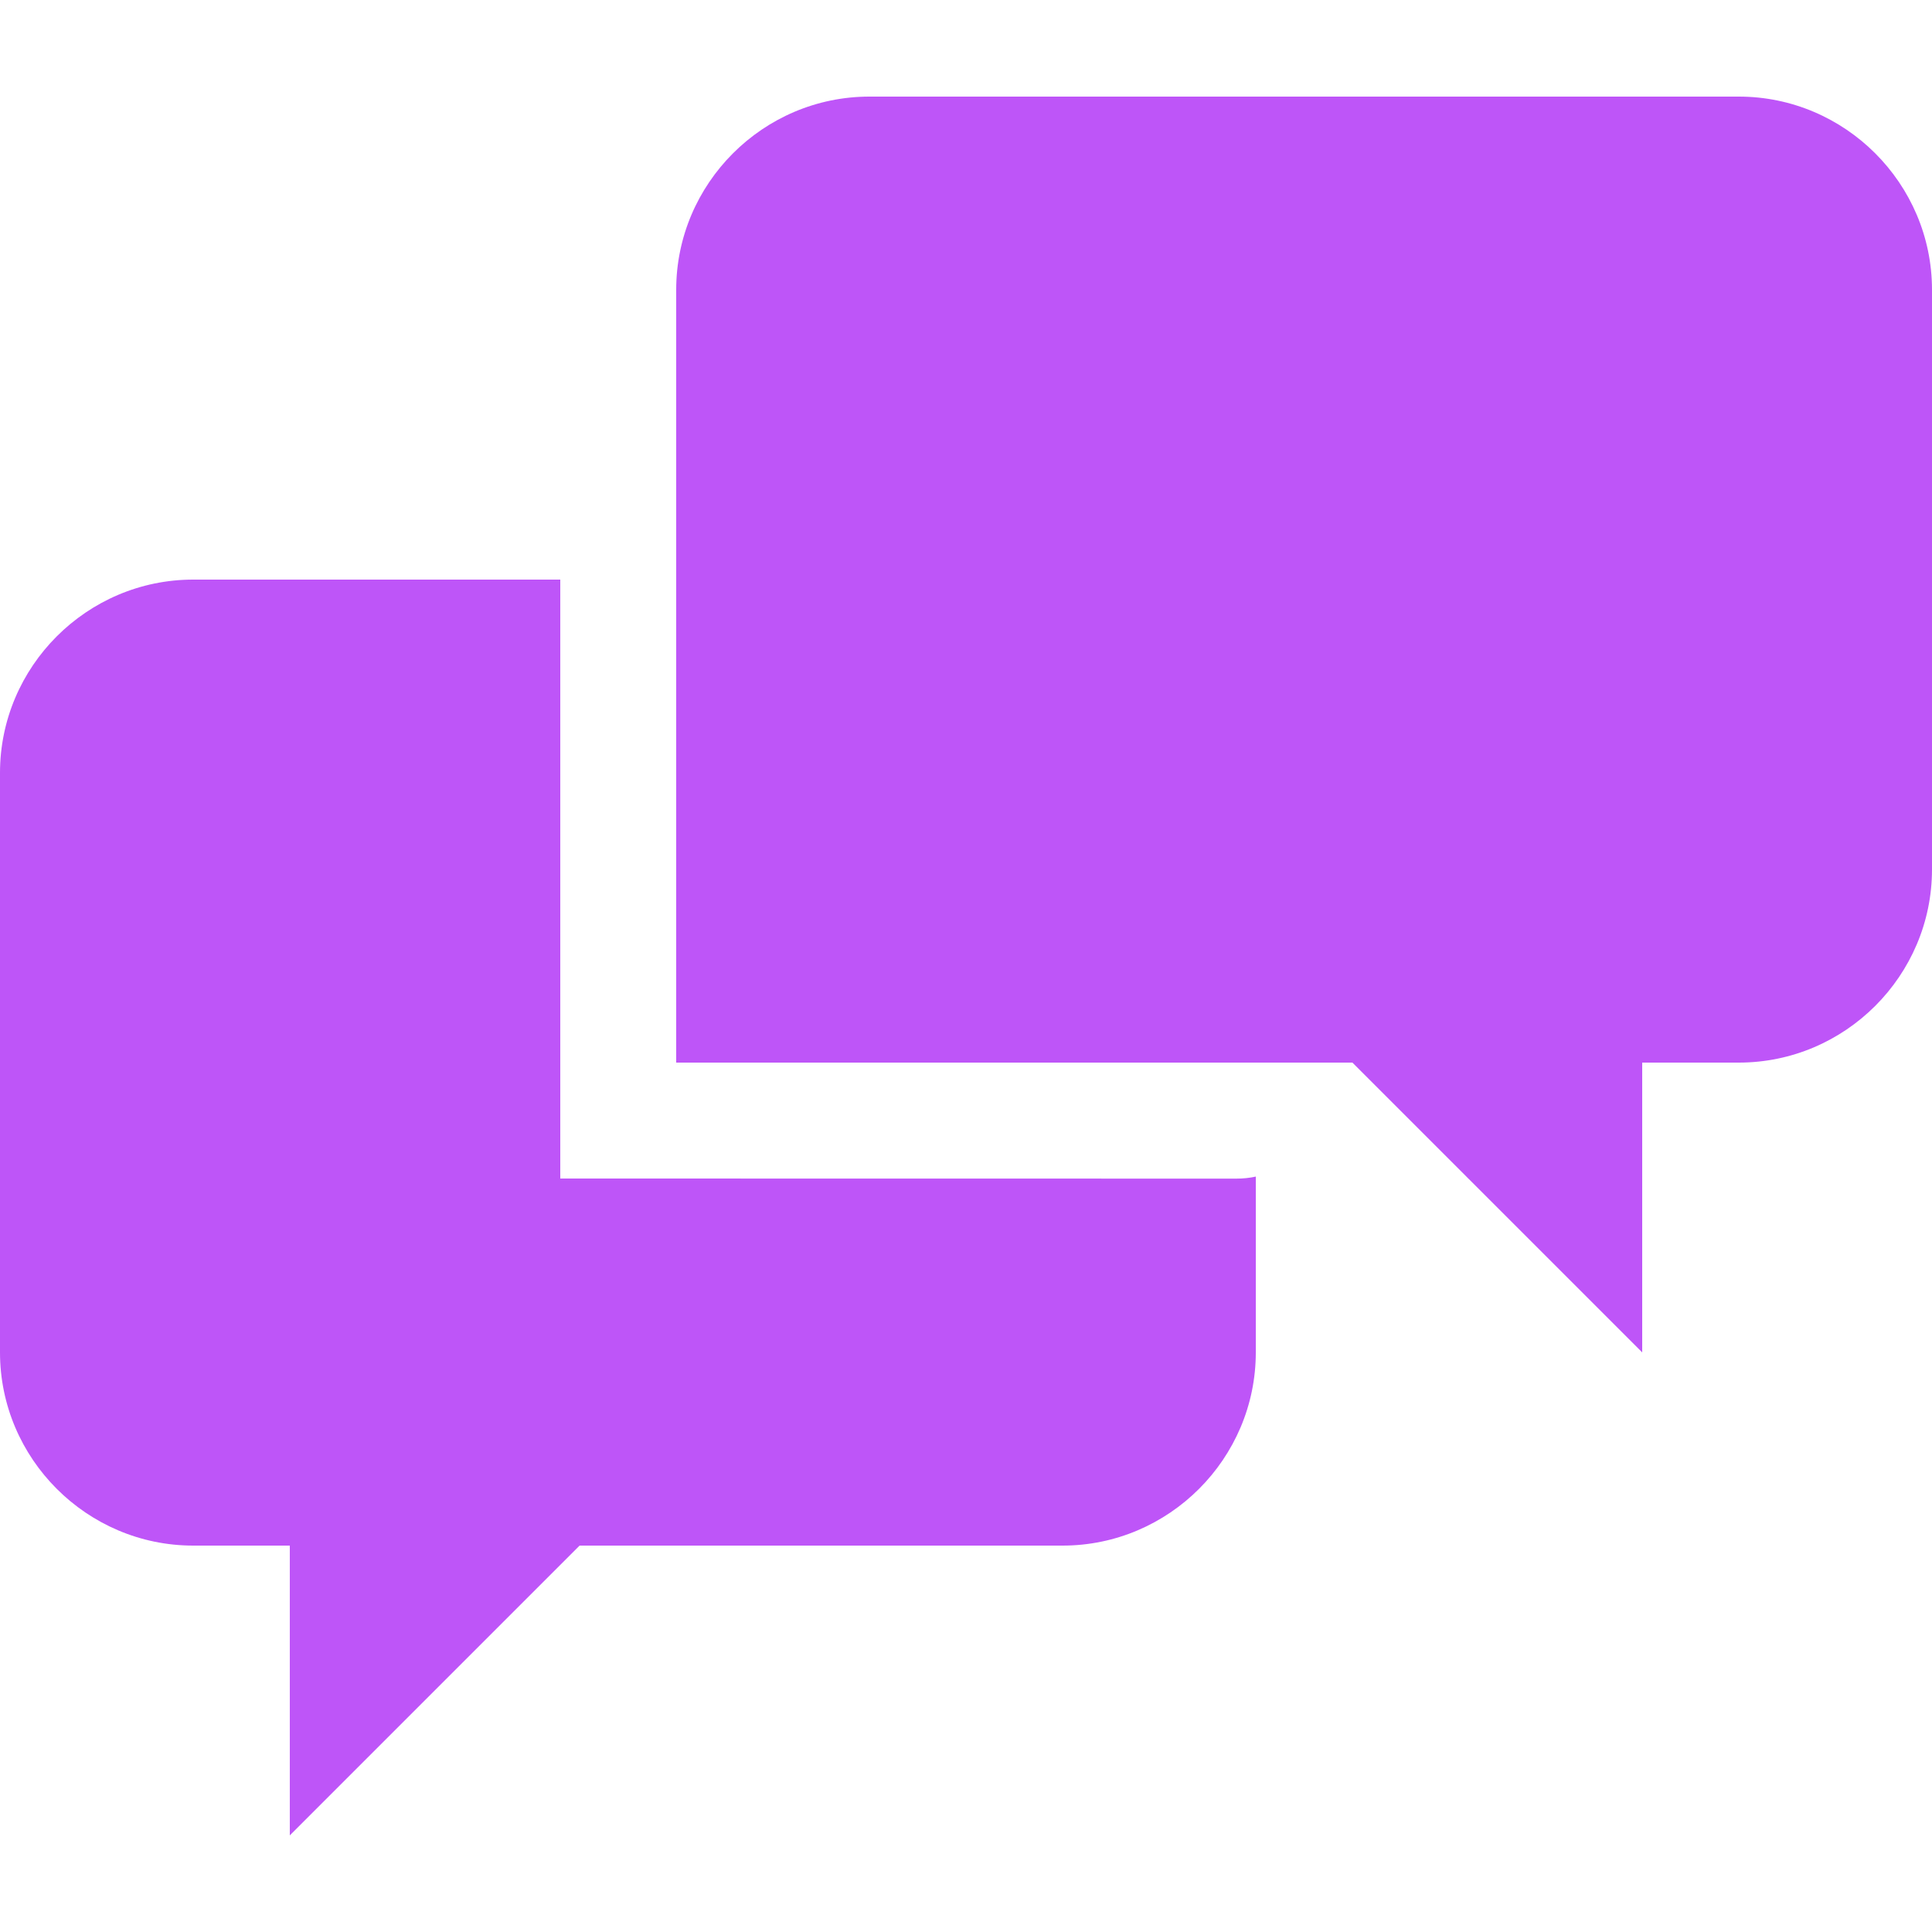
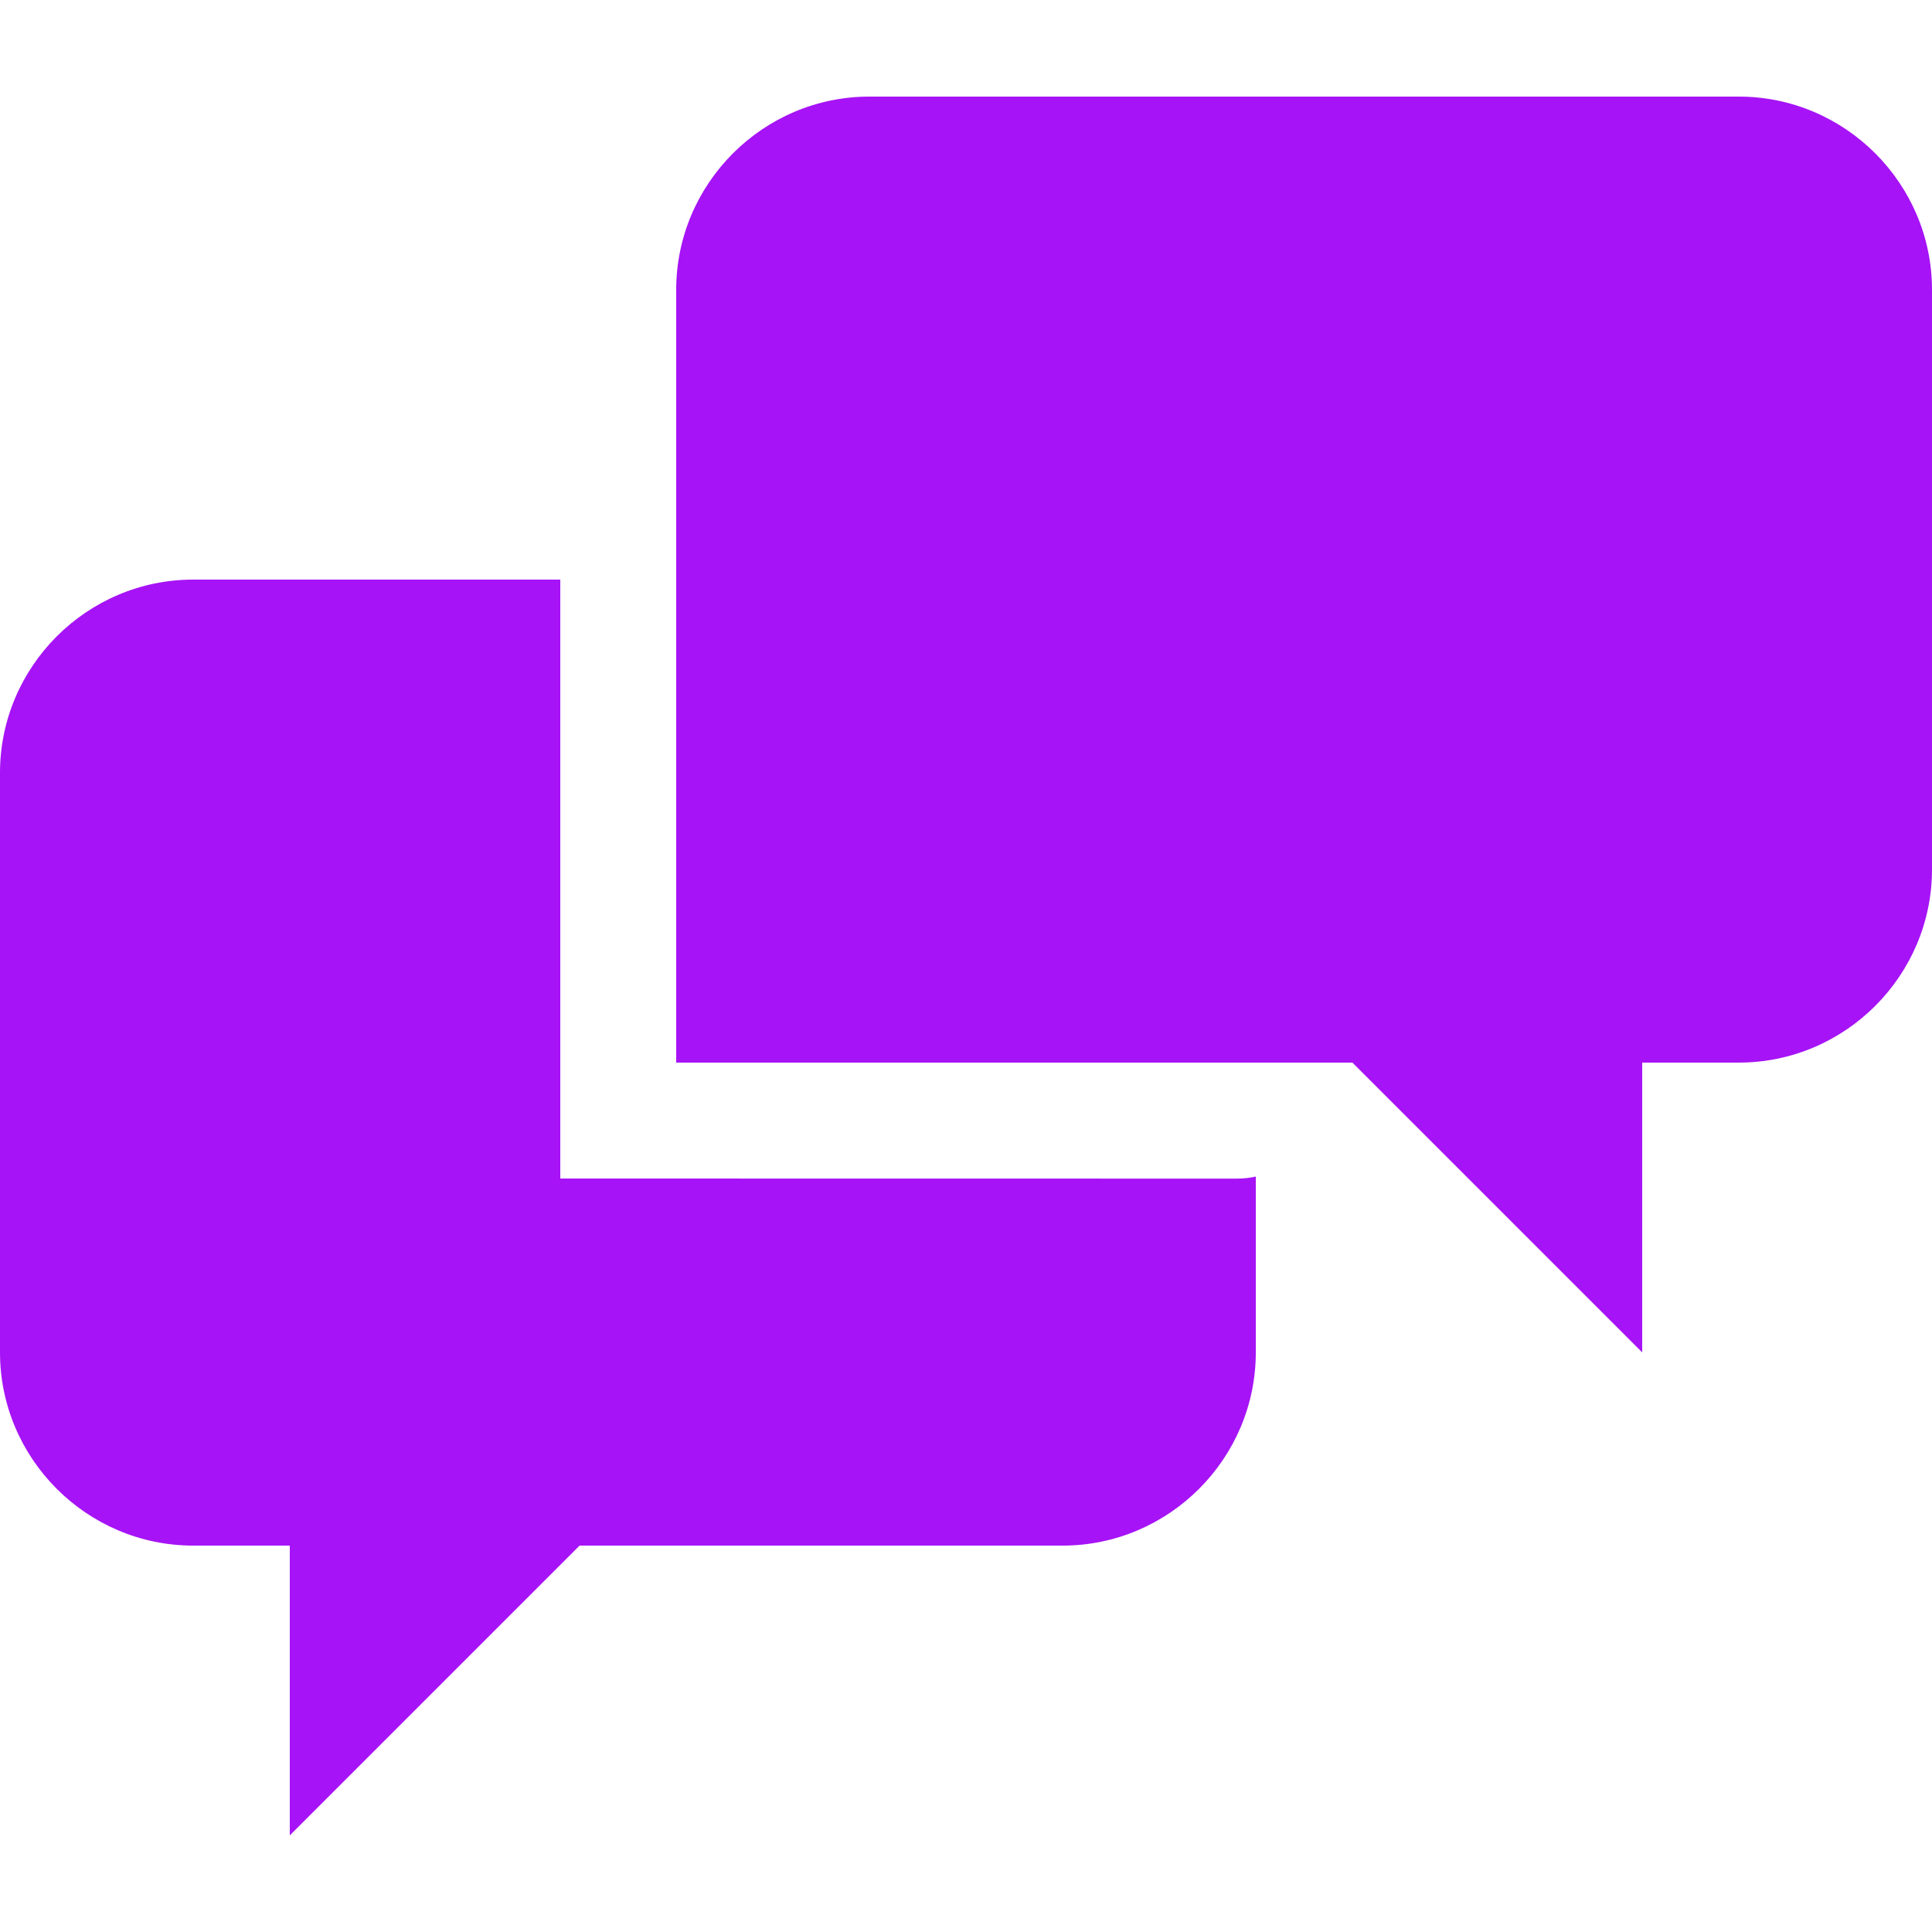
<svg xmlns="http://www.w3.org/2000/svg" aria-hidden="true" version="1.1" width="20" height="20" viewBox="0 0 20 20" style="position: absolute; overflow: hidden;">
-   <path fill="#be55f8" d="M5.8 12.2v-6.2h-3.8c-1.1 0-2 0.9-2 2v6c0 1.1 0.9 2 2 2h1v3l3-3h5c1.1 0 2-0.9 2-2v-1.82c-0.064 0.014-0.132 0.021-0.2 0.021l-7-0.001zM18 1h-9c-1.1 0-2 0.9-2 2v8h7l3 3v-3h1c1.1 0 2-0.899 2-2v-6c0-1.1-0.9-2-2-2z" />
+   <path fill="#a613f6" d="M5.8 12.2v-6.2h-3.8c-1.1 0-2 0.9-2 2v6c0 1.1 0.9 2 2 2h1v3l3-3h5c1.1 0 2-0.9 2-2v-1.82c-0.064 0.014-0.132 0.021-0.2 0.021l-7-0.001zM18 1h-9c-1.1 0-2 0.9-2 2v8h7l3 3v-3h1c1.1 0 2-0.899 2-2v-6c0-1.1-0.9-2-2-2z" />
</svg>
